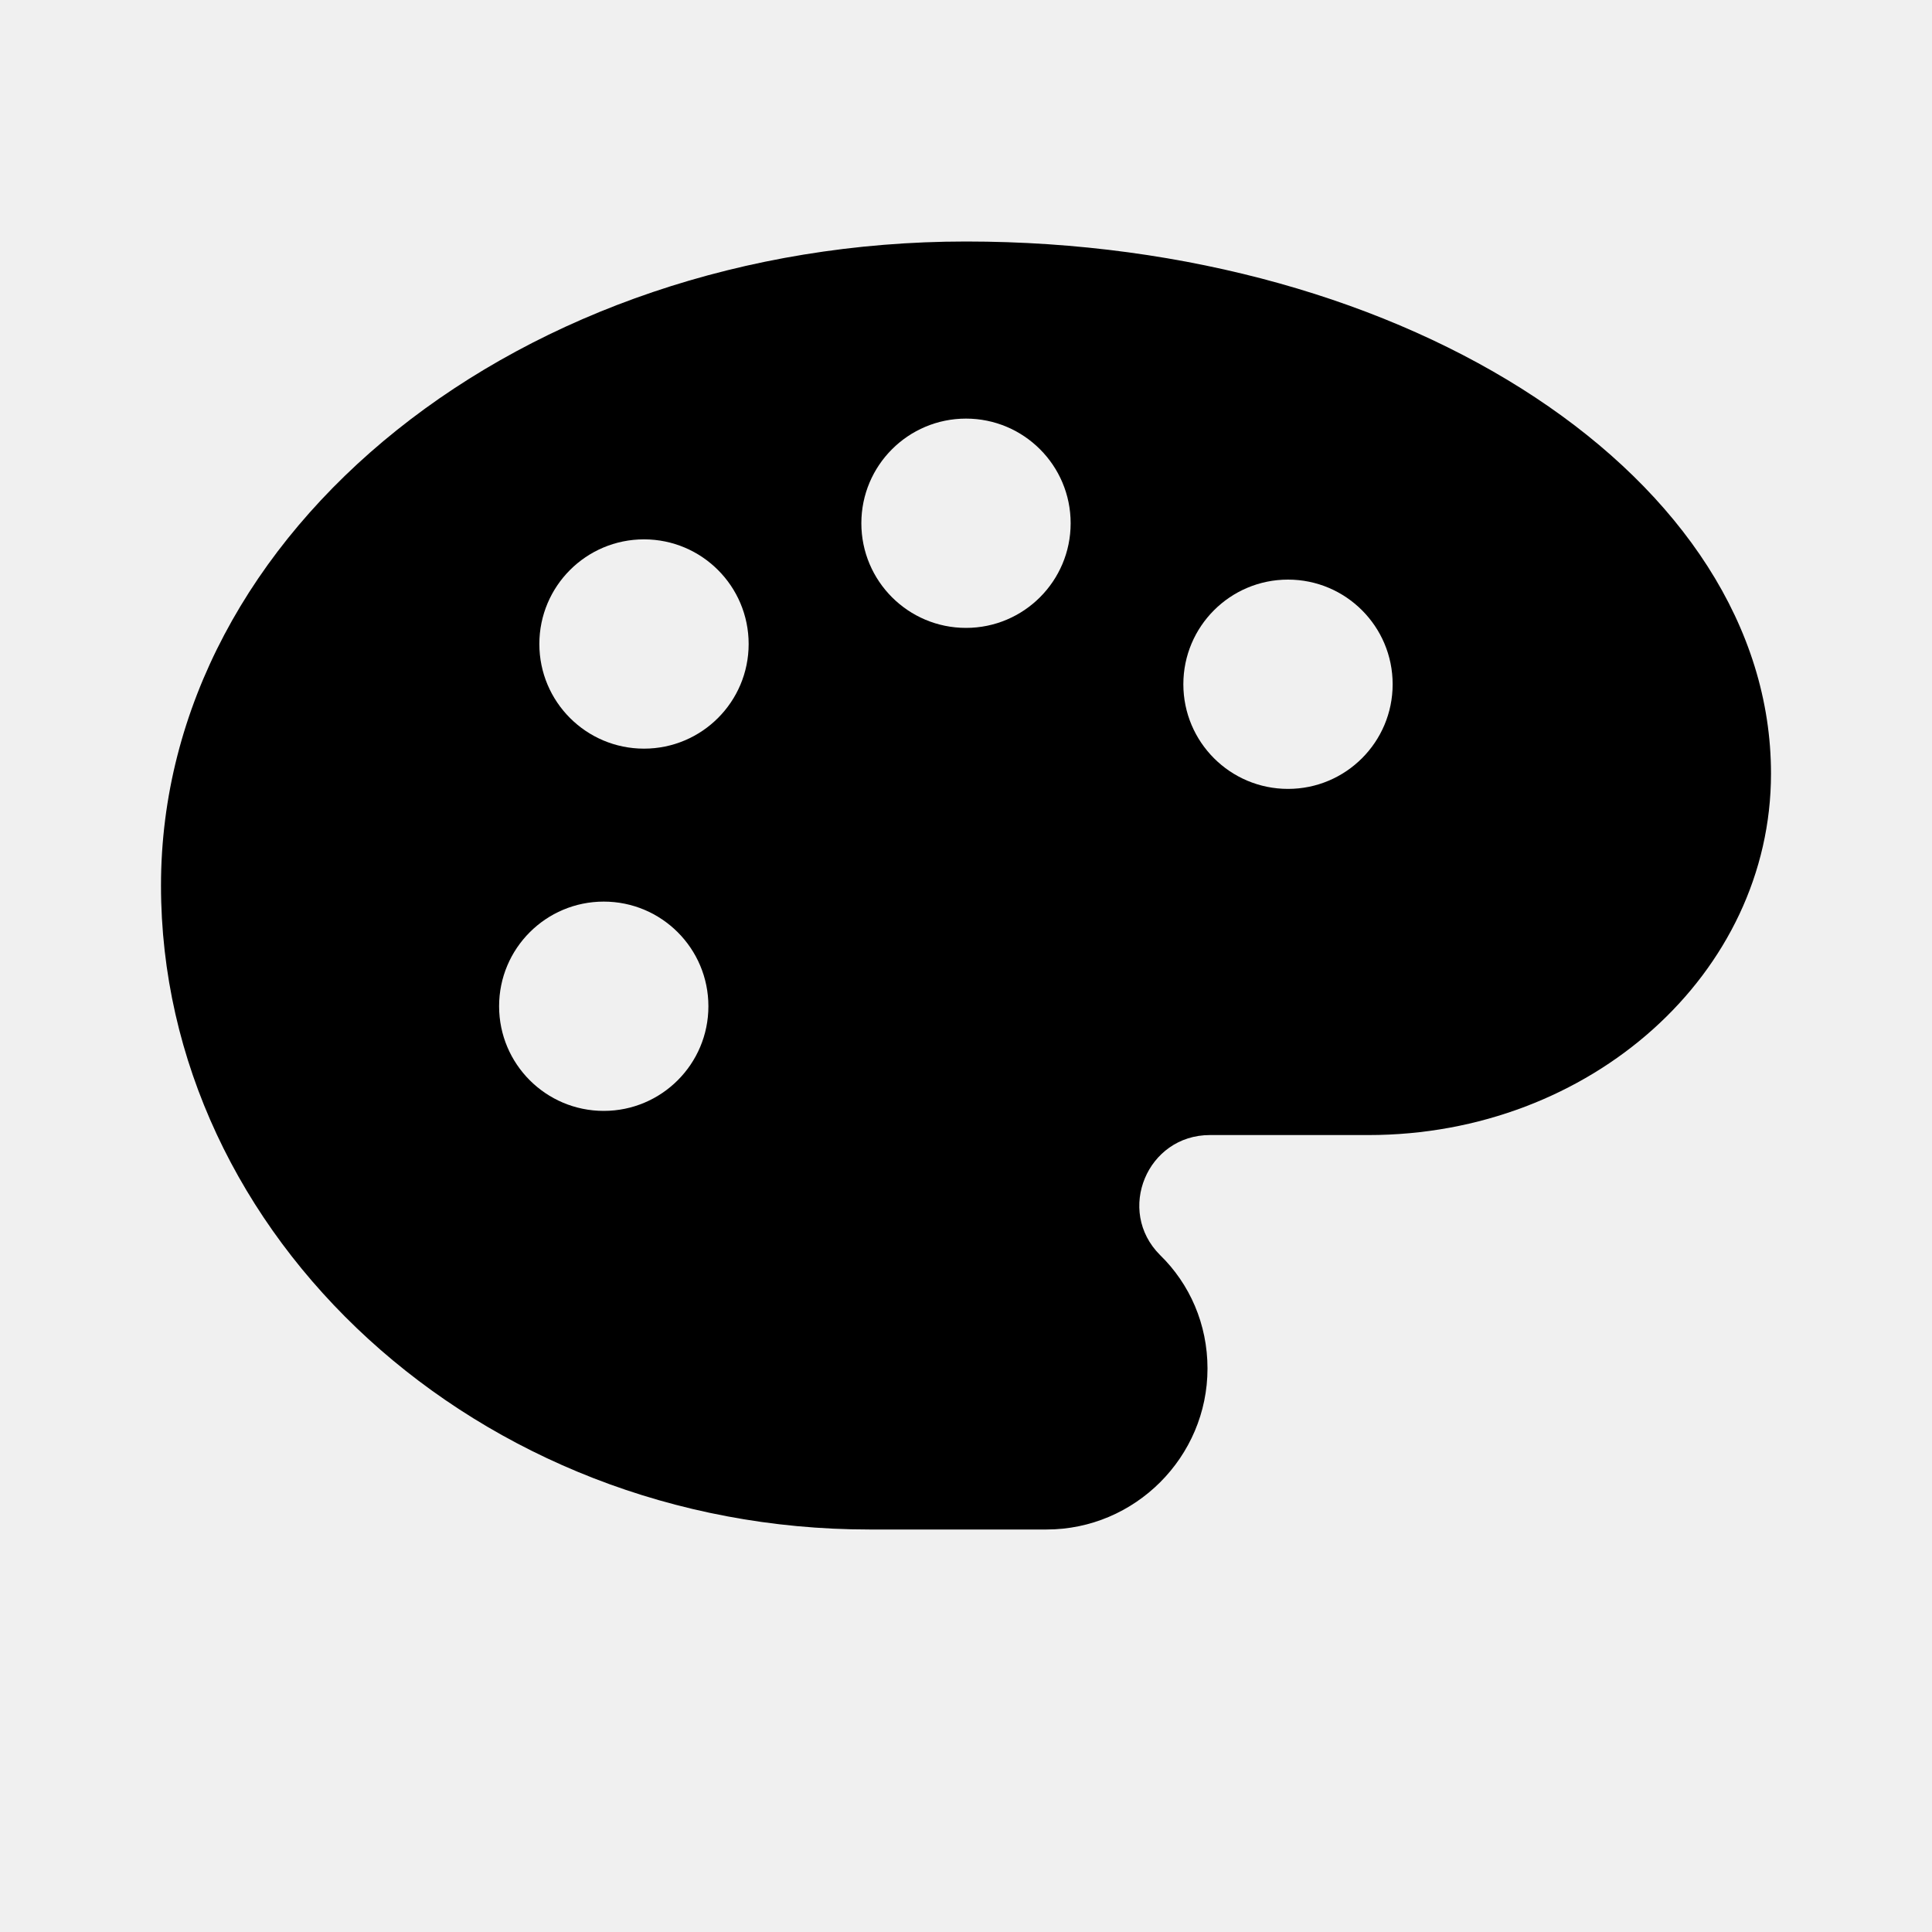
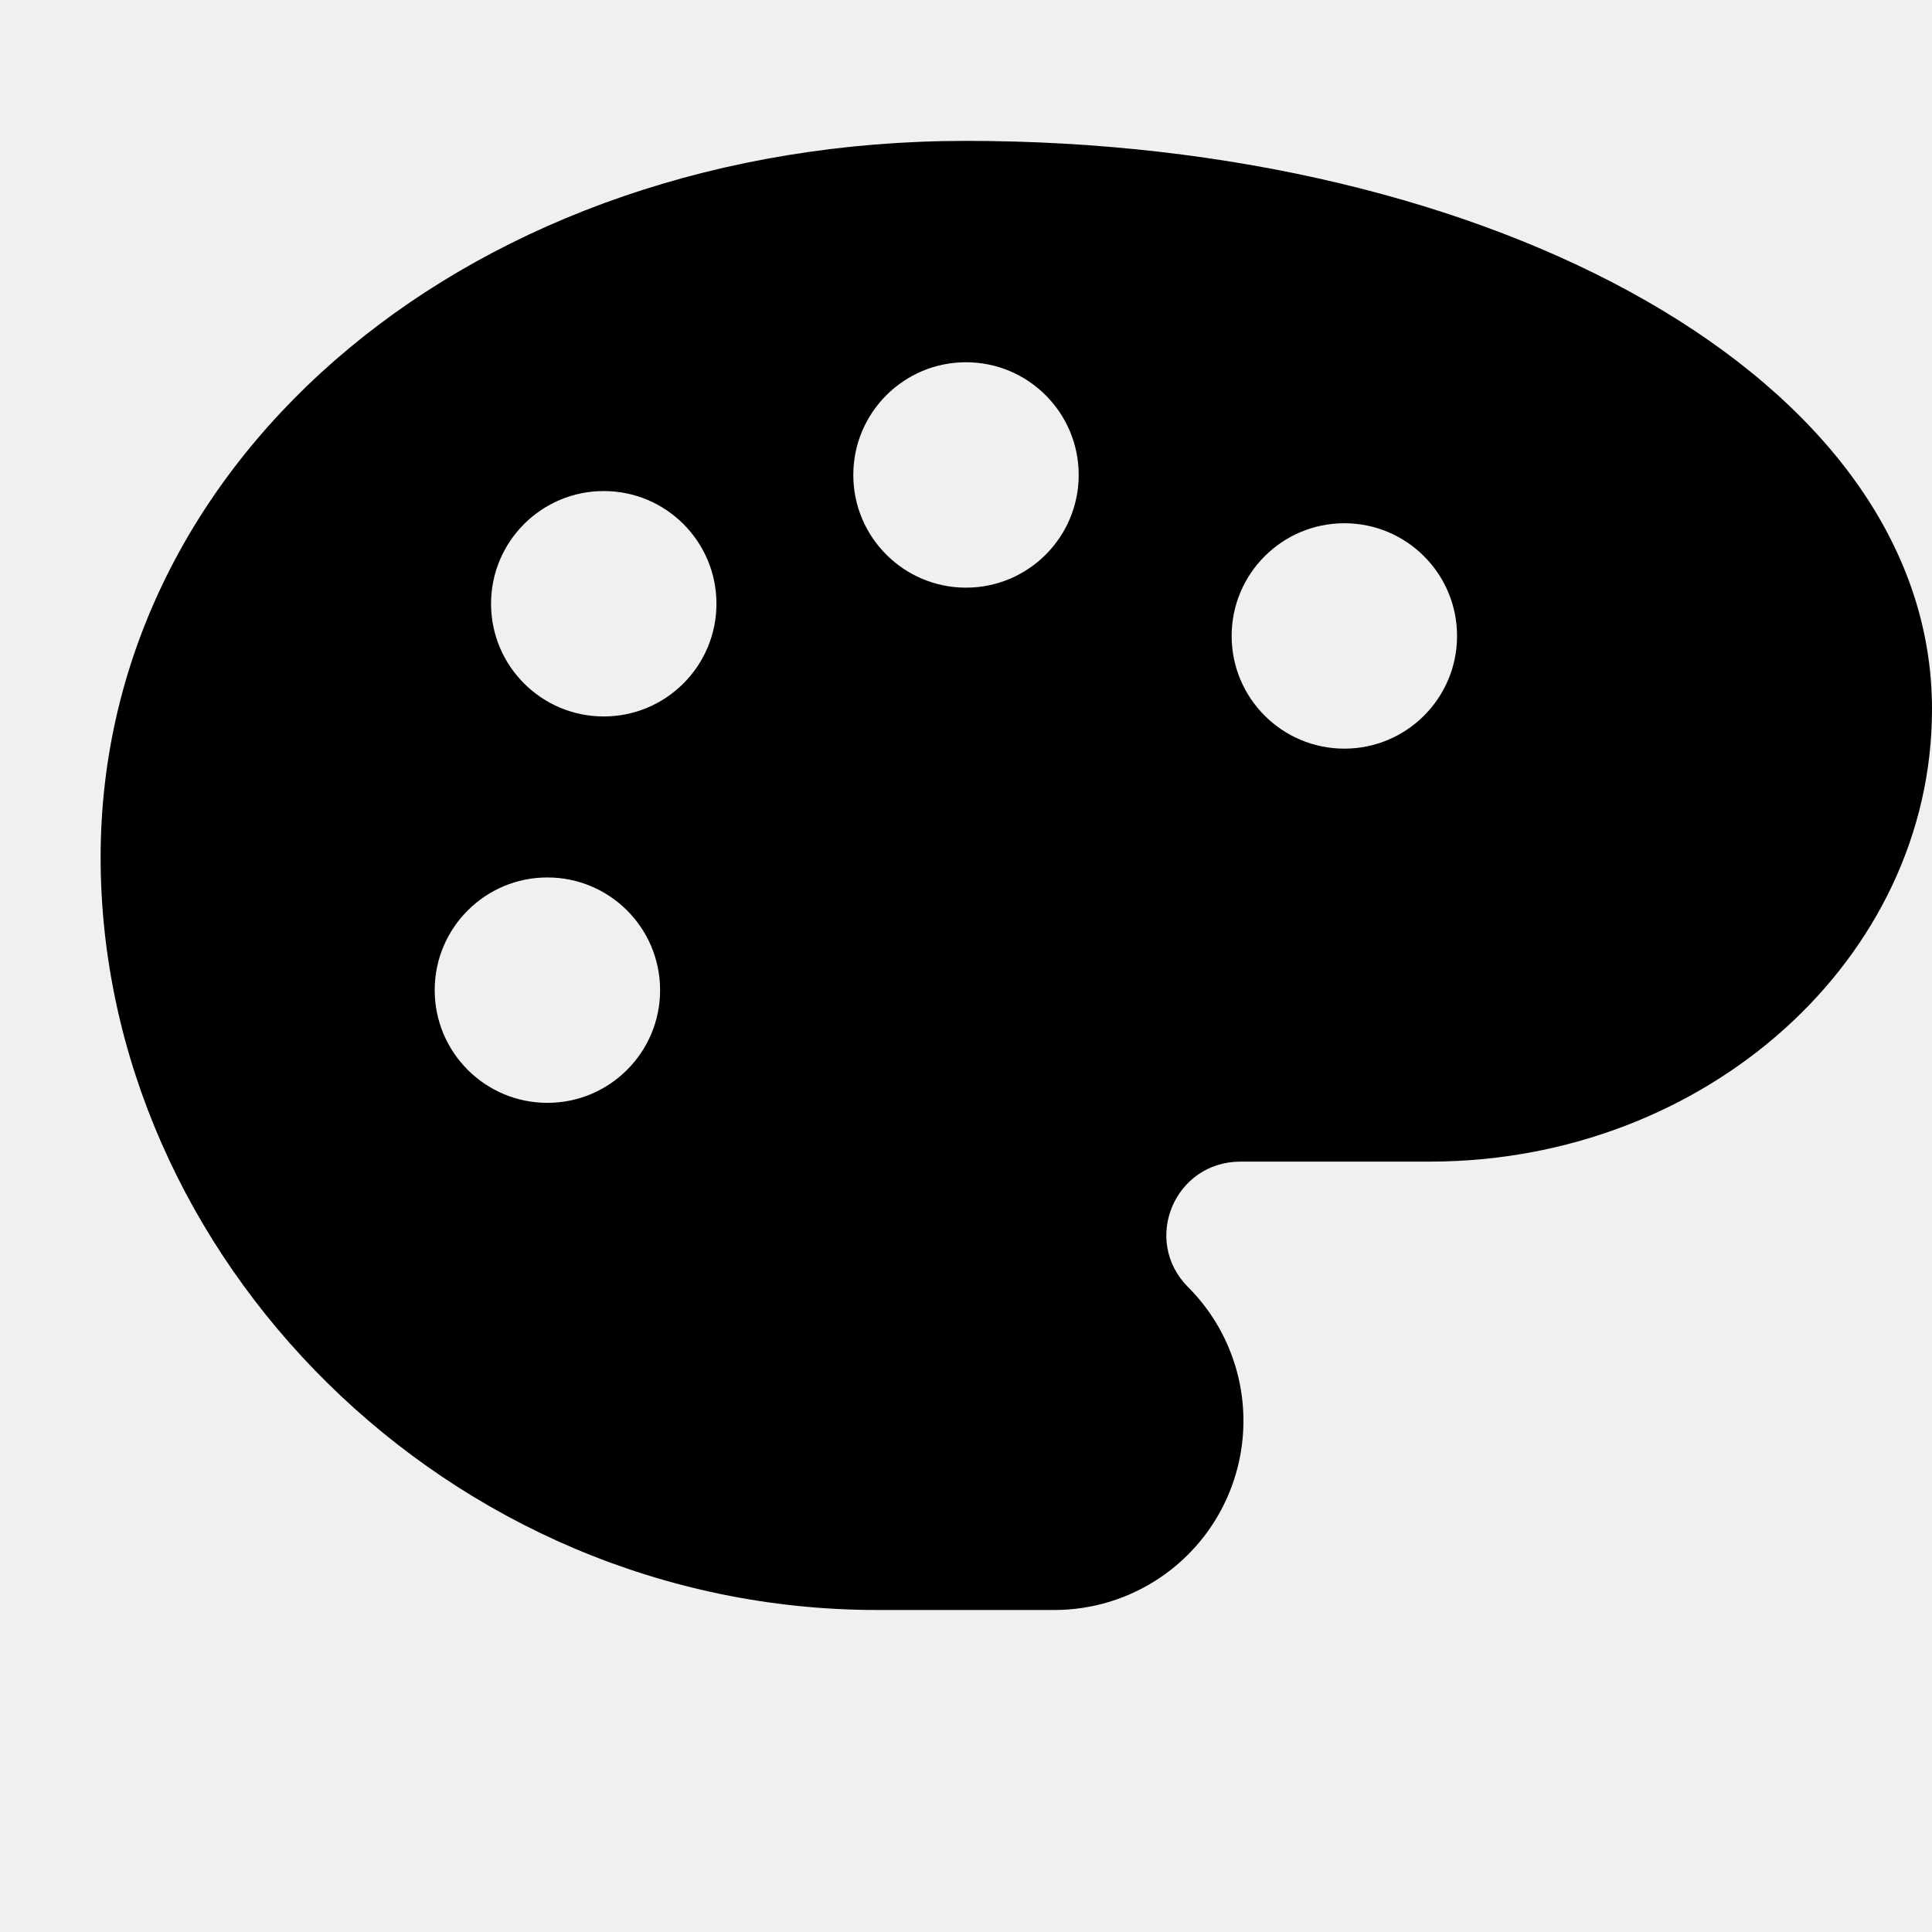
<svg xmlns="http://www.w3.org/2000/svg" viewBox="0 0 24 24">
  <defs>
    <mask id="palette-holes">
      <rect width="24" height="24" fill="white" />
-       <circle cx="8" cy="8" r="1.3" fill="black" />
-       <circle cx="12" cy="6.5" r="1.3" fill="black" />
-       <circle cx="16" cy="8.5" r="1.3" fill="black" />
-       <circle cx="7.5" cy="12.5" r="1.3" fill="black" />
+       <circle cx="7.5" cy="7.5" r="1.4" fill="black" />
+       <circle cx="12" cy="5.9" r="1.4" fill="black" />
+       <circle cx="16.7" cy="7.9" r="1.4" fill="black" />
+       <circle cx="6.8" cy="12.3" r="1.4" fill="black" />
    </mask>
  </defs>
-   <path d="M12 3C6.48 3 2 6.58 2 11c0 4.36 3.94 8 8.8 8H13c1.1 0 2-.9 2-2 0-.55-.22-1.05-.59-1.41-.55-.55-.16-1.49.62-1.49H17c2.76 0 5-2.01 5-4.49C22 5.96 17.52 3 12 3Z" fill="#000000" mask="url(#palette-holes)" />
+   <path d="M12 1.75C5.9 1.75 1.25 5.65 1.25 10.65 1.25 15.6 5.55 20 10.9 20h2.2a2.35 2.35 0 0 0 1.66-4.01c-.58-.58-.17-1.56.65-1.56h2.35c3.43 0 6.24-2.52 6.24-5.62C24 4.7 18.54 1.75 12 1.75Z" fill="#000000" mask="url(#palette-holes)" />
</svg>
